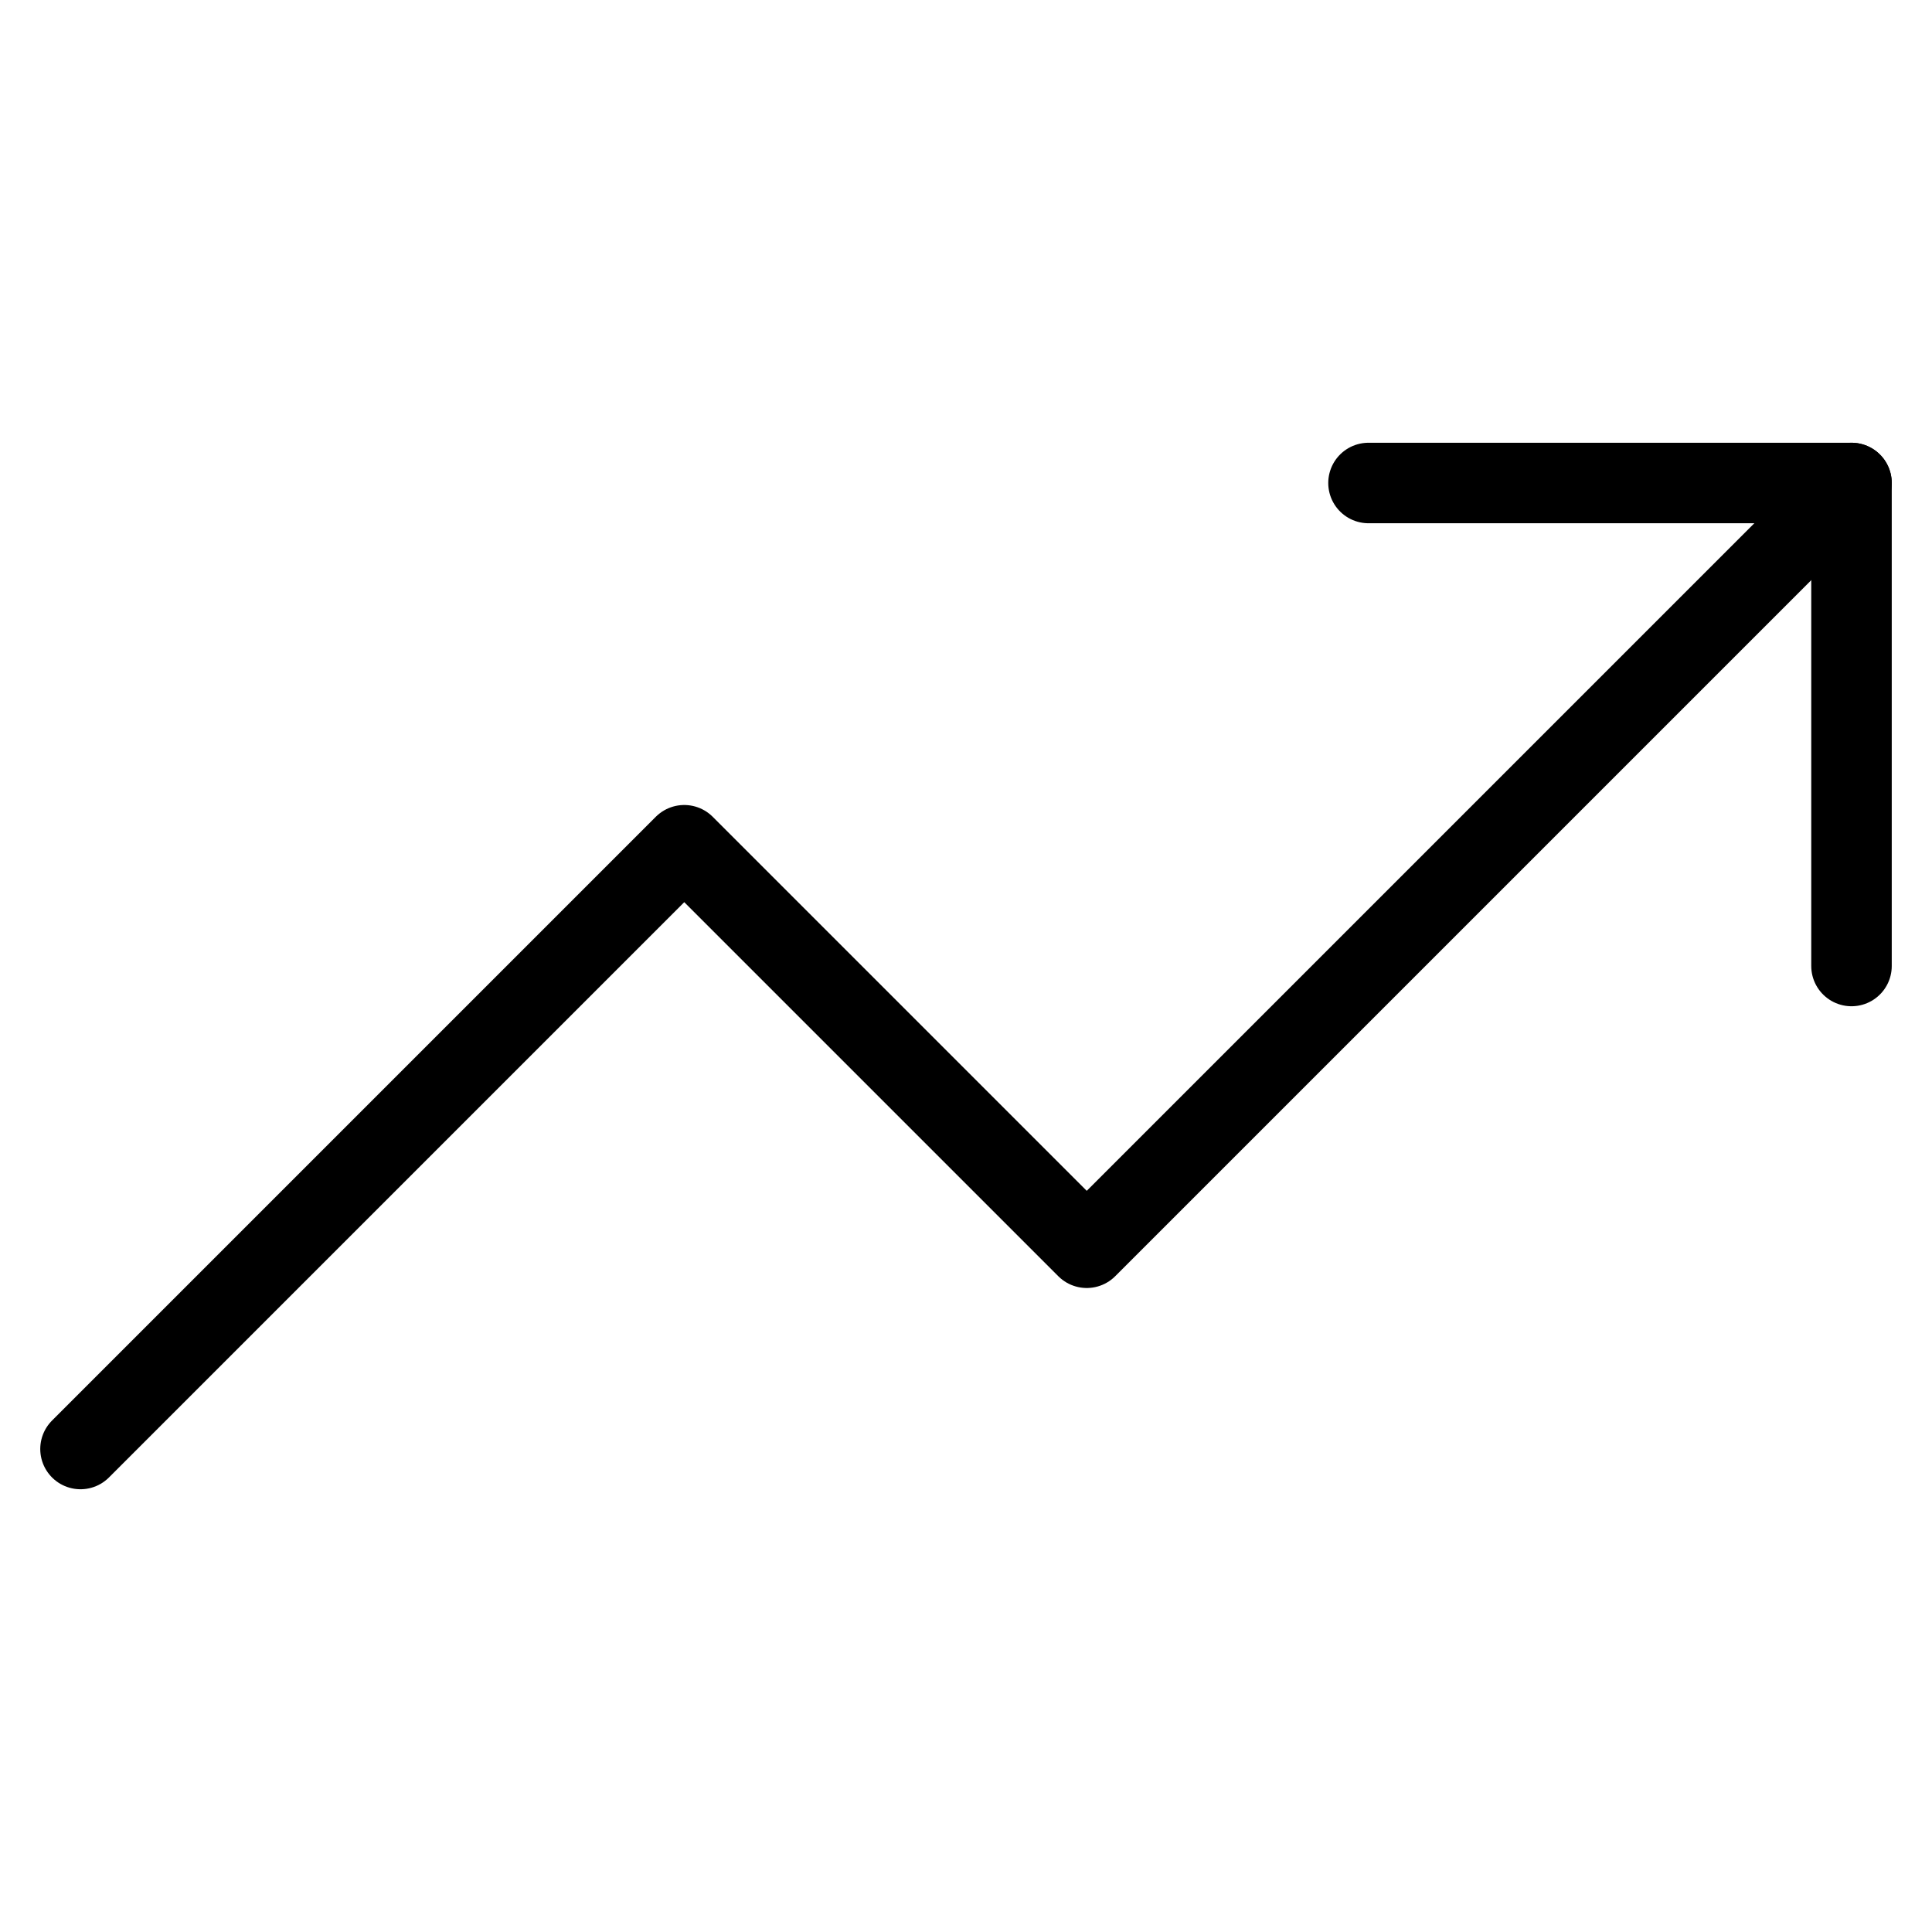
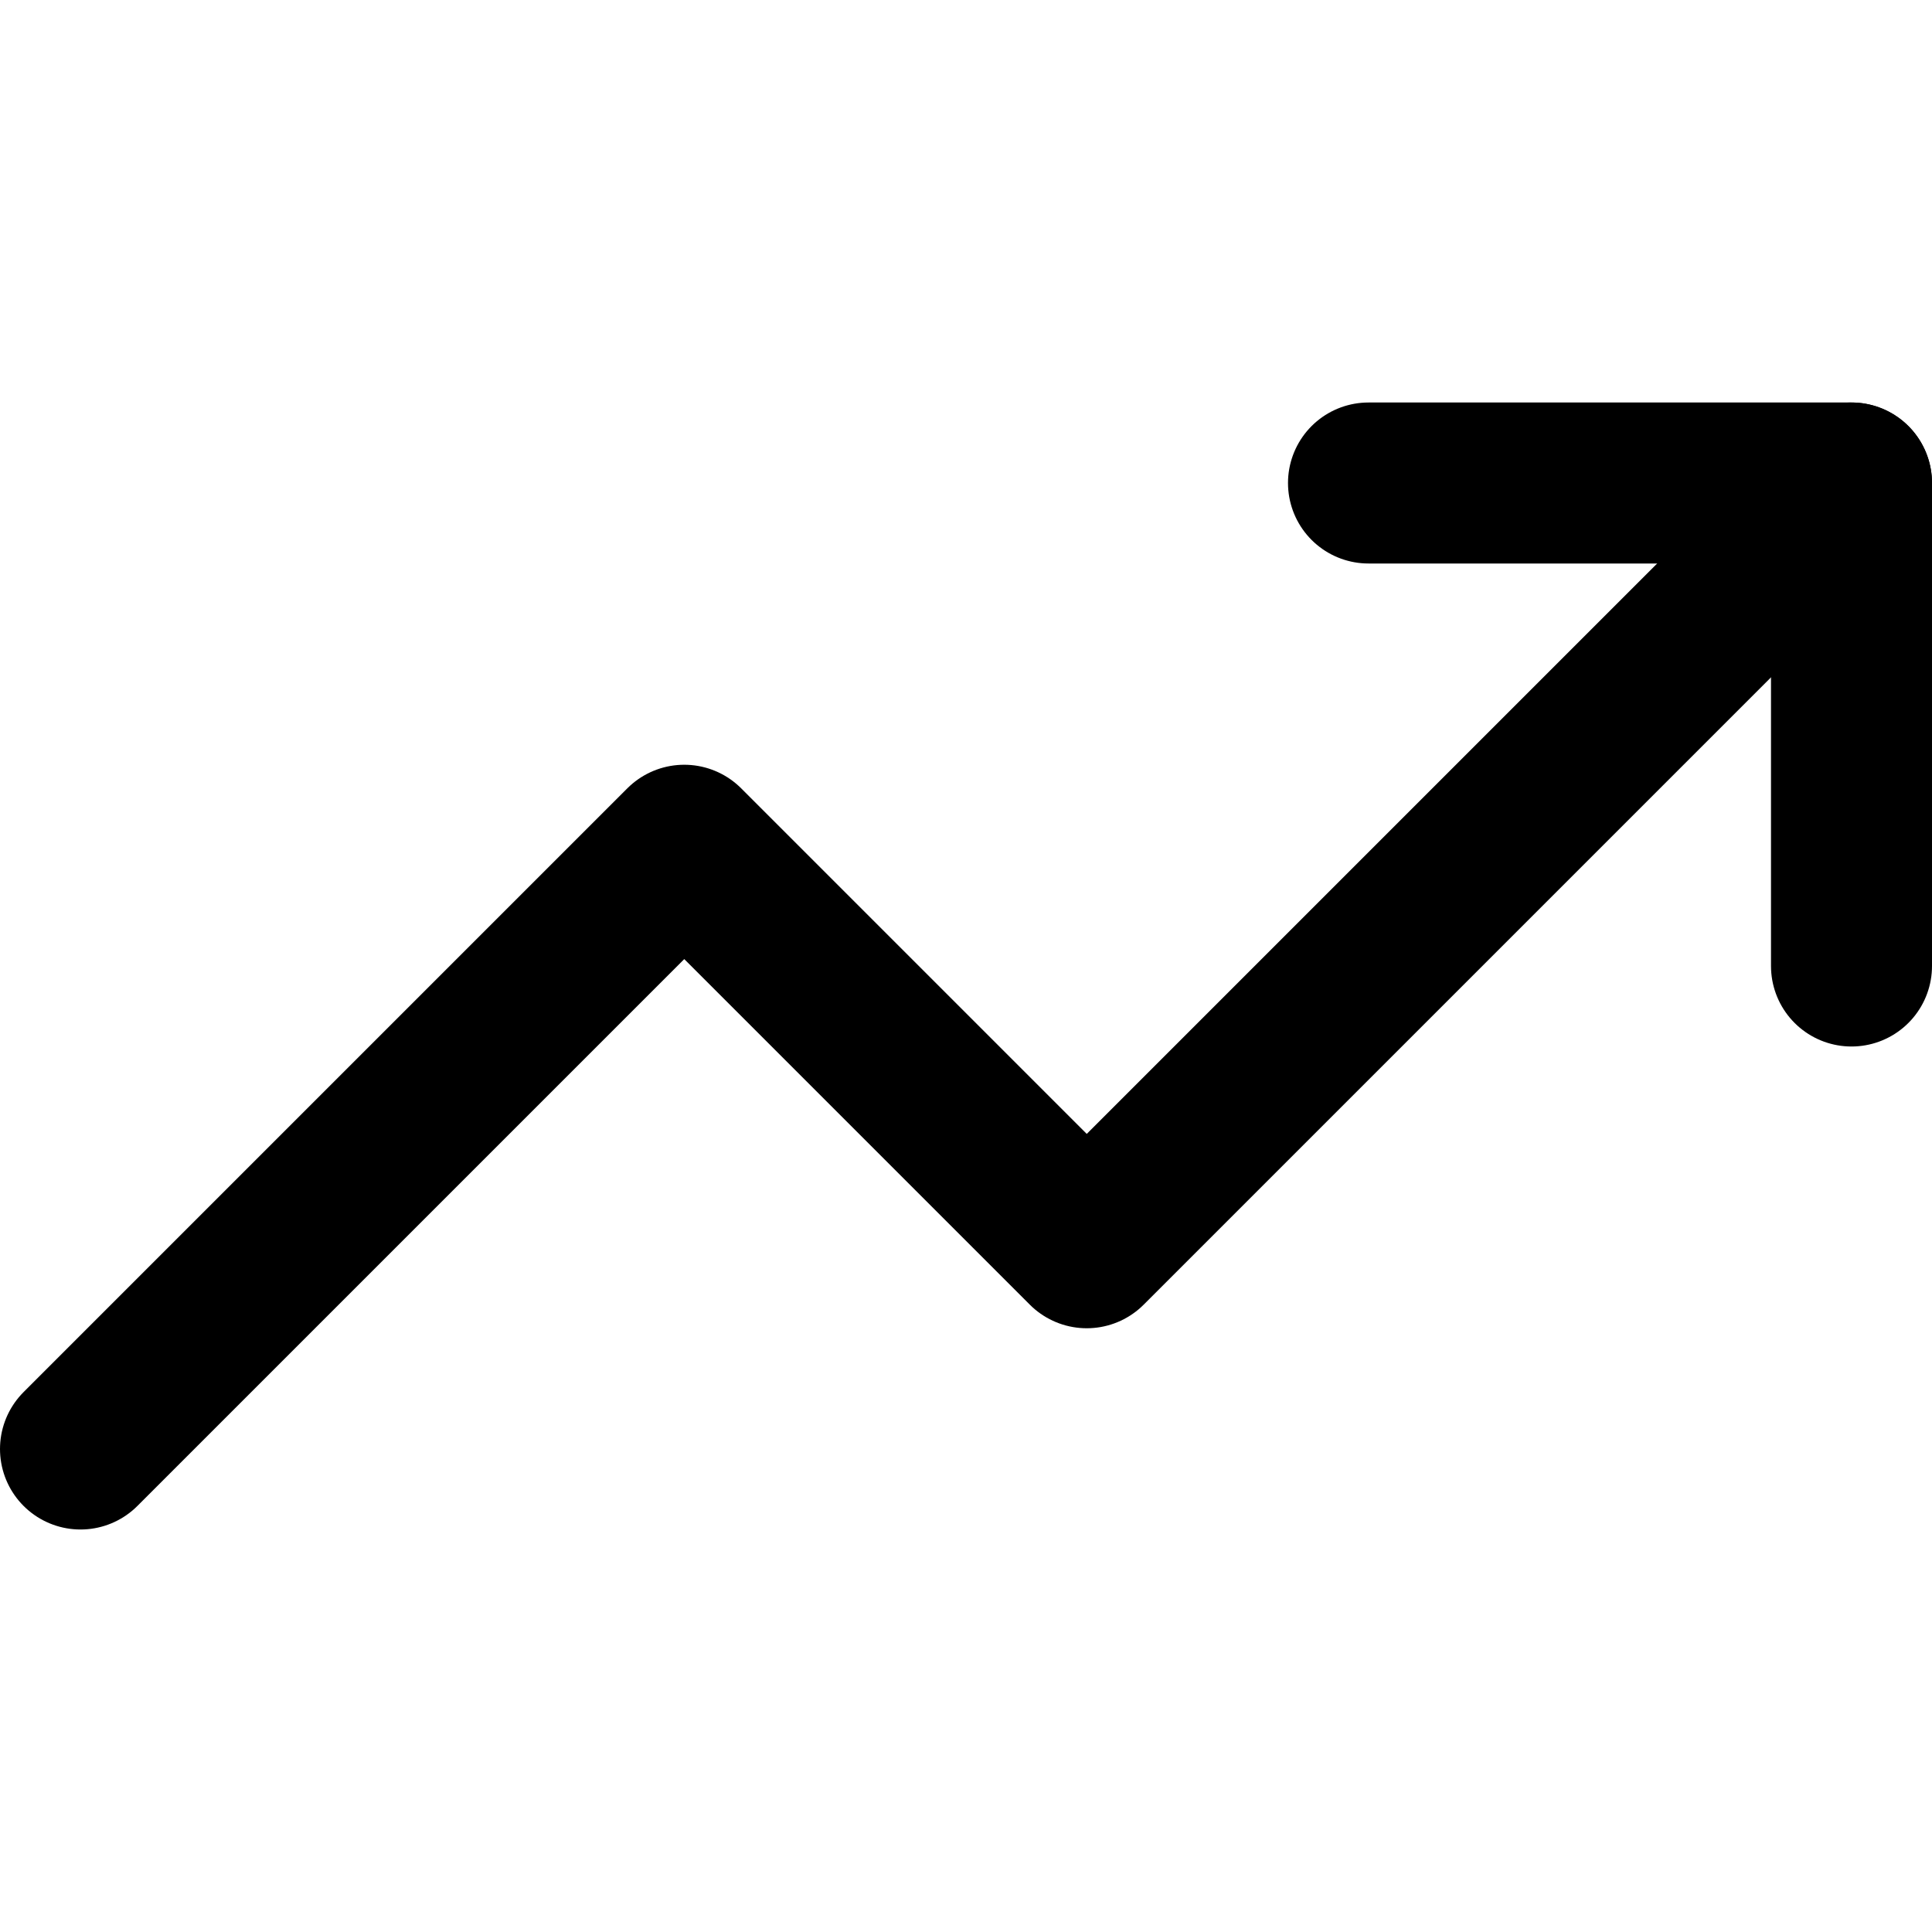
- <svg xmlns="http://www.w3.org/2000/svg" width="52" height="52" viewBox="0 0 24 24" fill="none" stroke="currentColor" strokeWidth="2" stroke-linecap="round" stroke-linejoin="round" class="feather feather-trending-up">
+ <svg xmlns="http://www.w3.org/2000/svg" width="24" height="24" viewBox="0 0 24 24" fill="none" stroke="currentColor" stroke-width="2" stroke-linecap="round" stroke-linejoin="round" class="feather feather-trending-up">
  <polyline points="23 6 13.5 15.5 8.5 10.5 1 18" />
  <polyline points="17 6 23 6 23 12" />
</svg>
